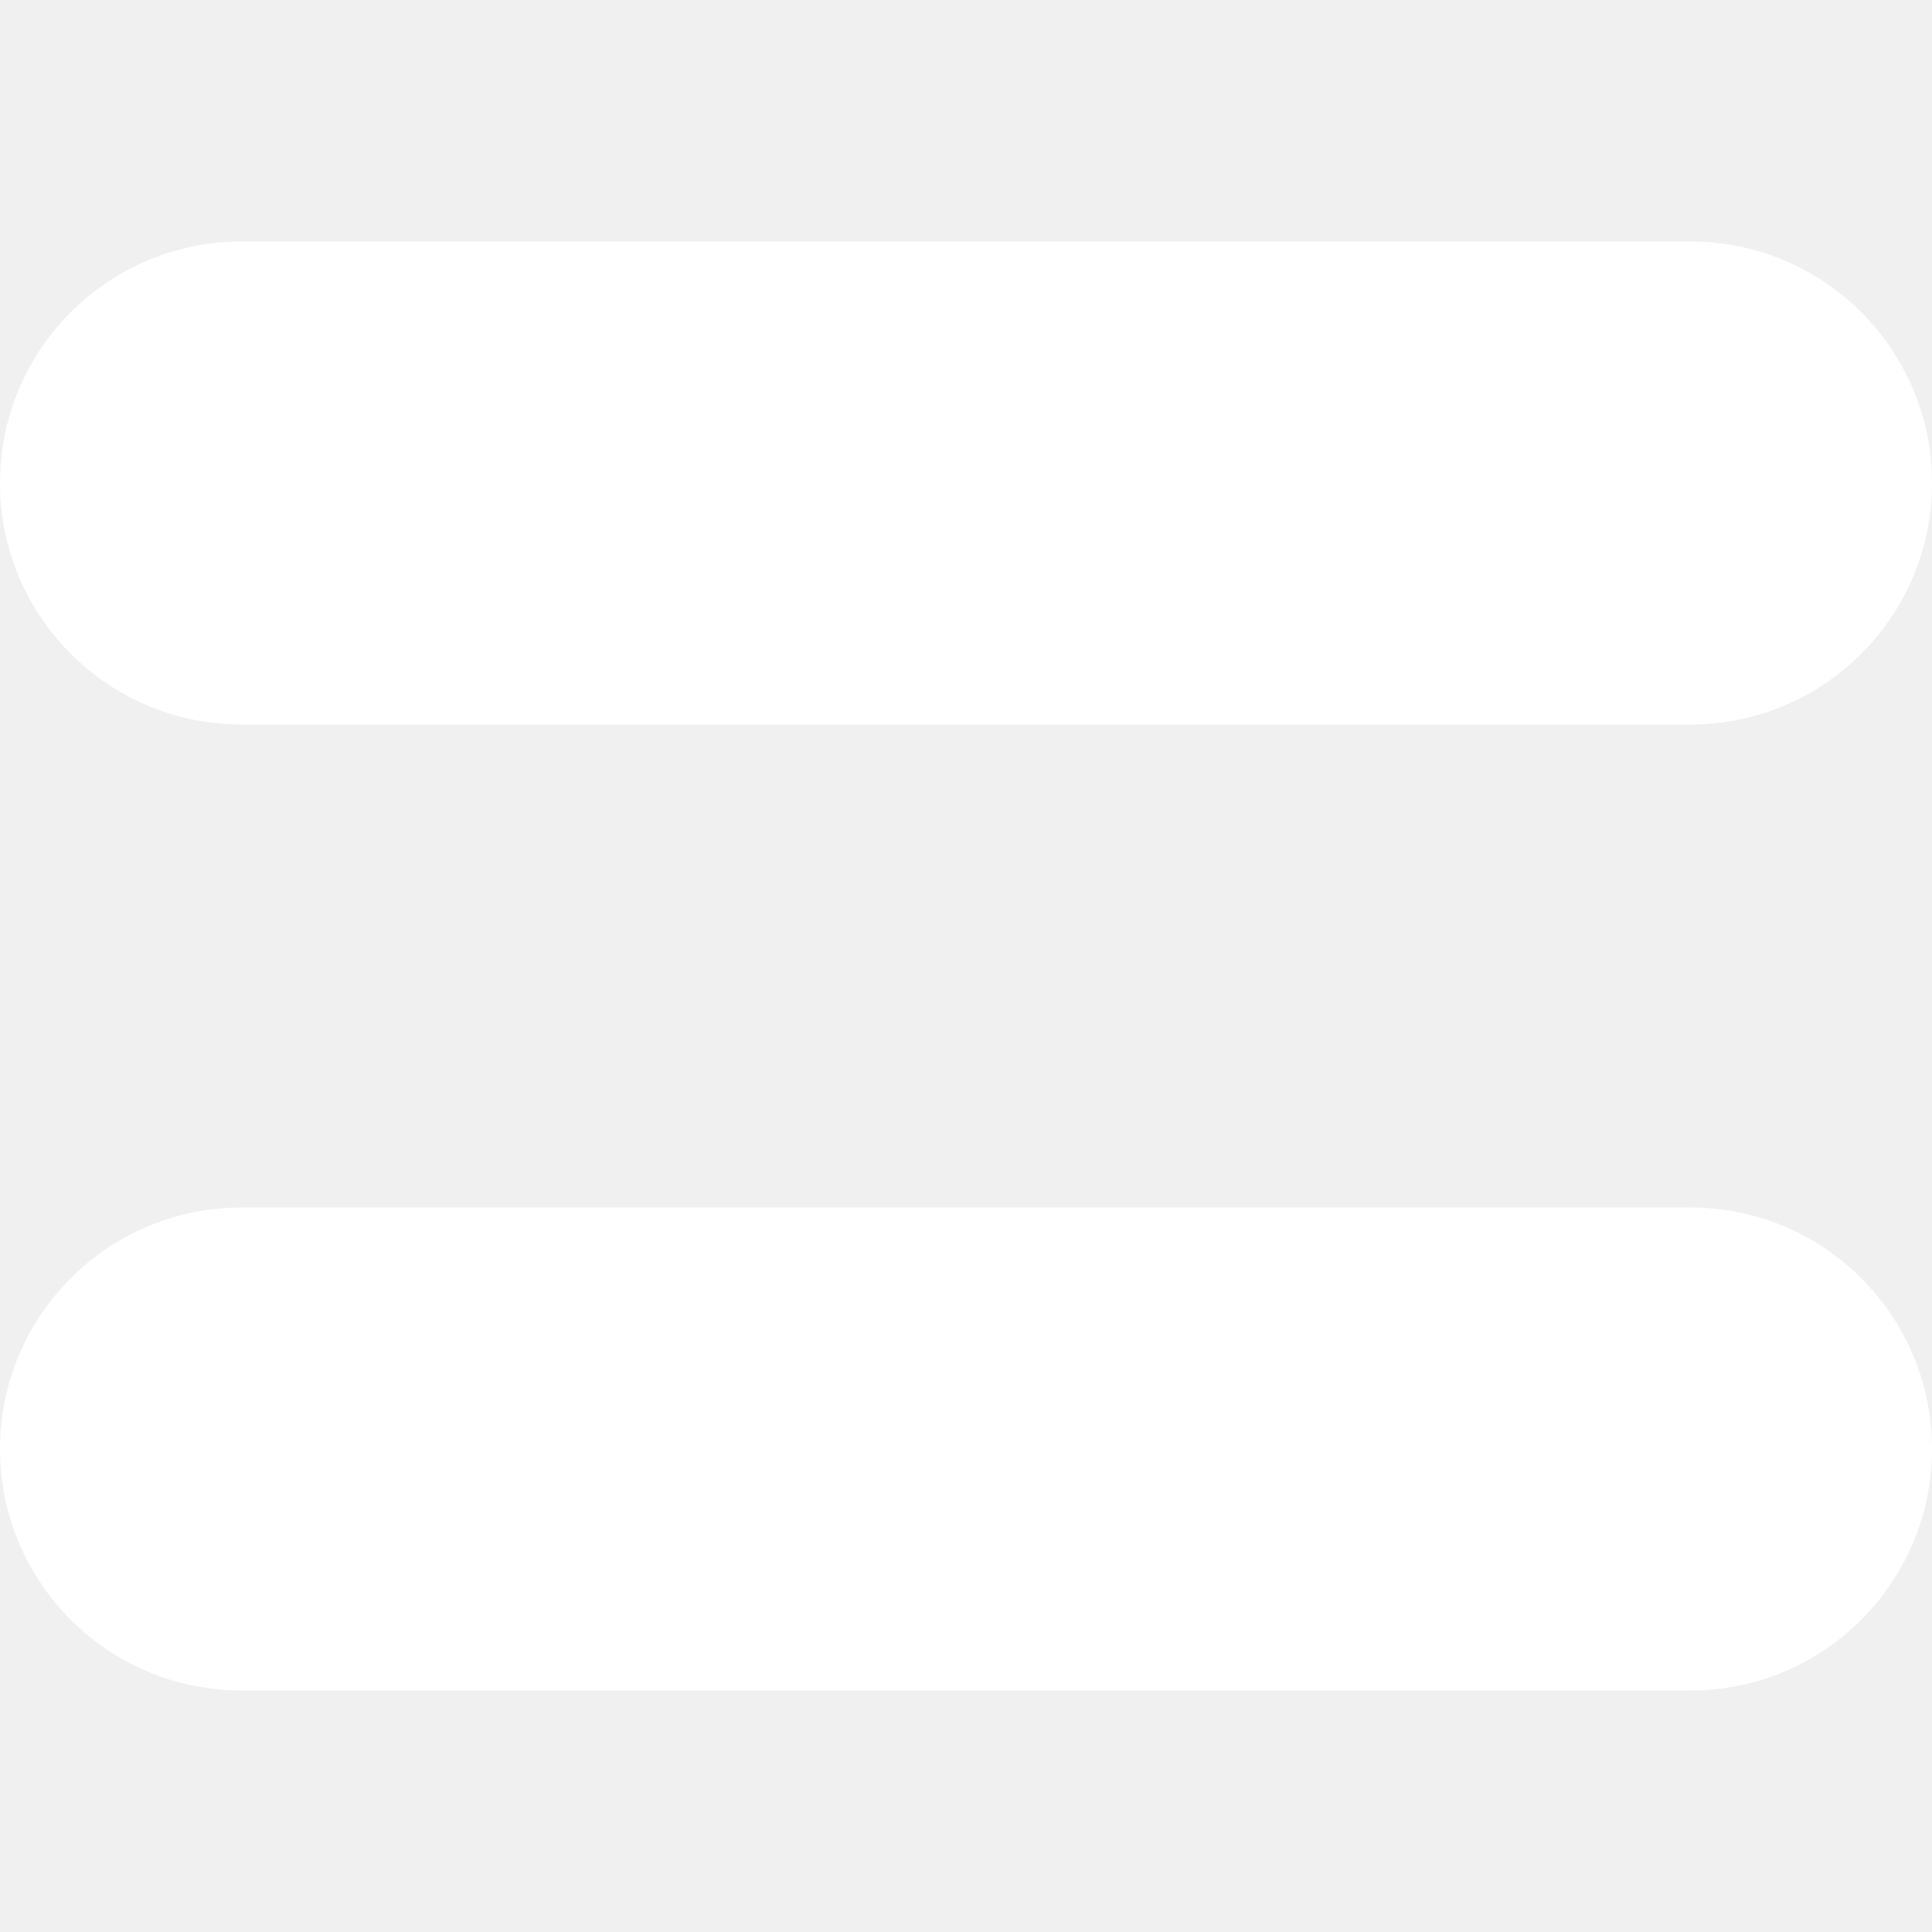
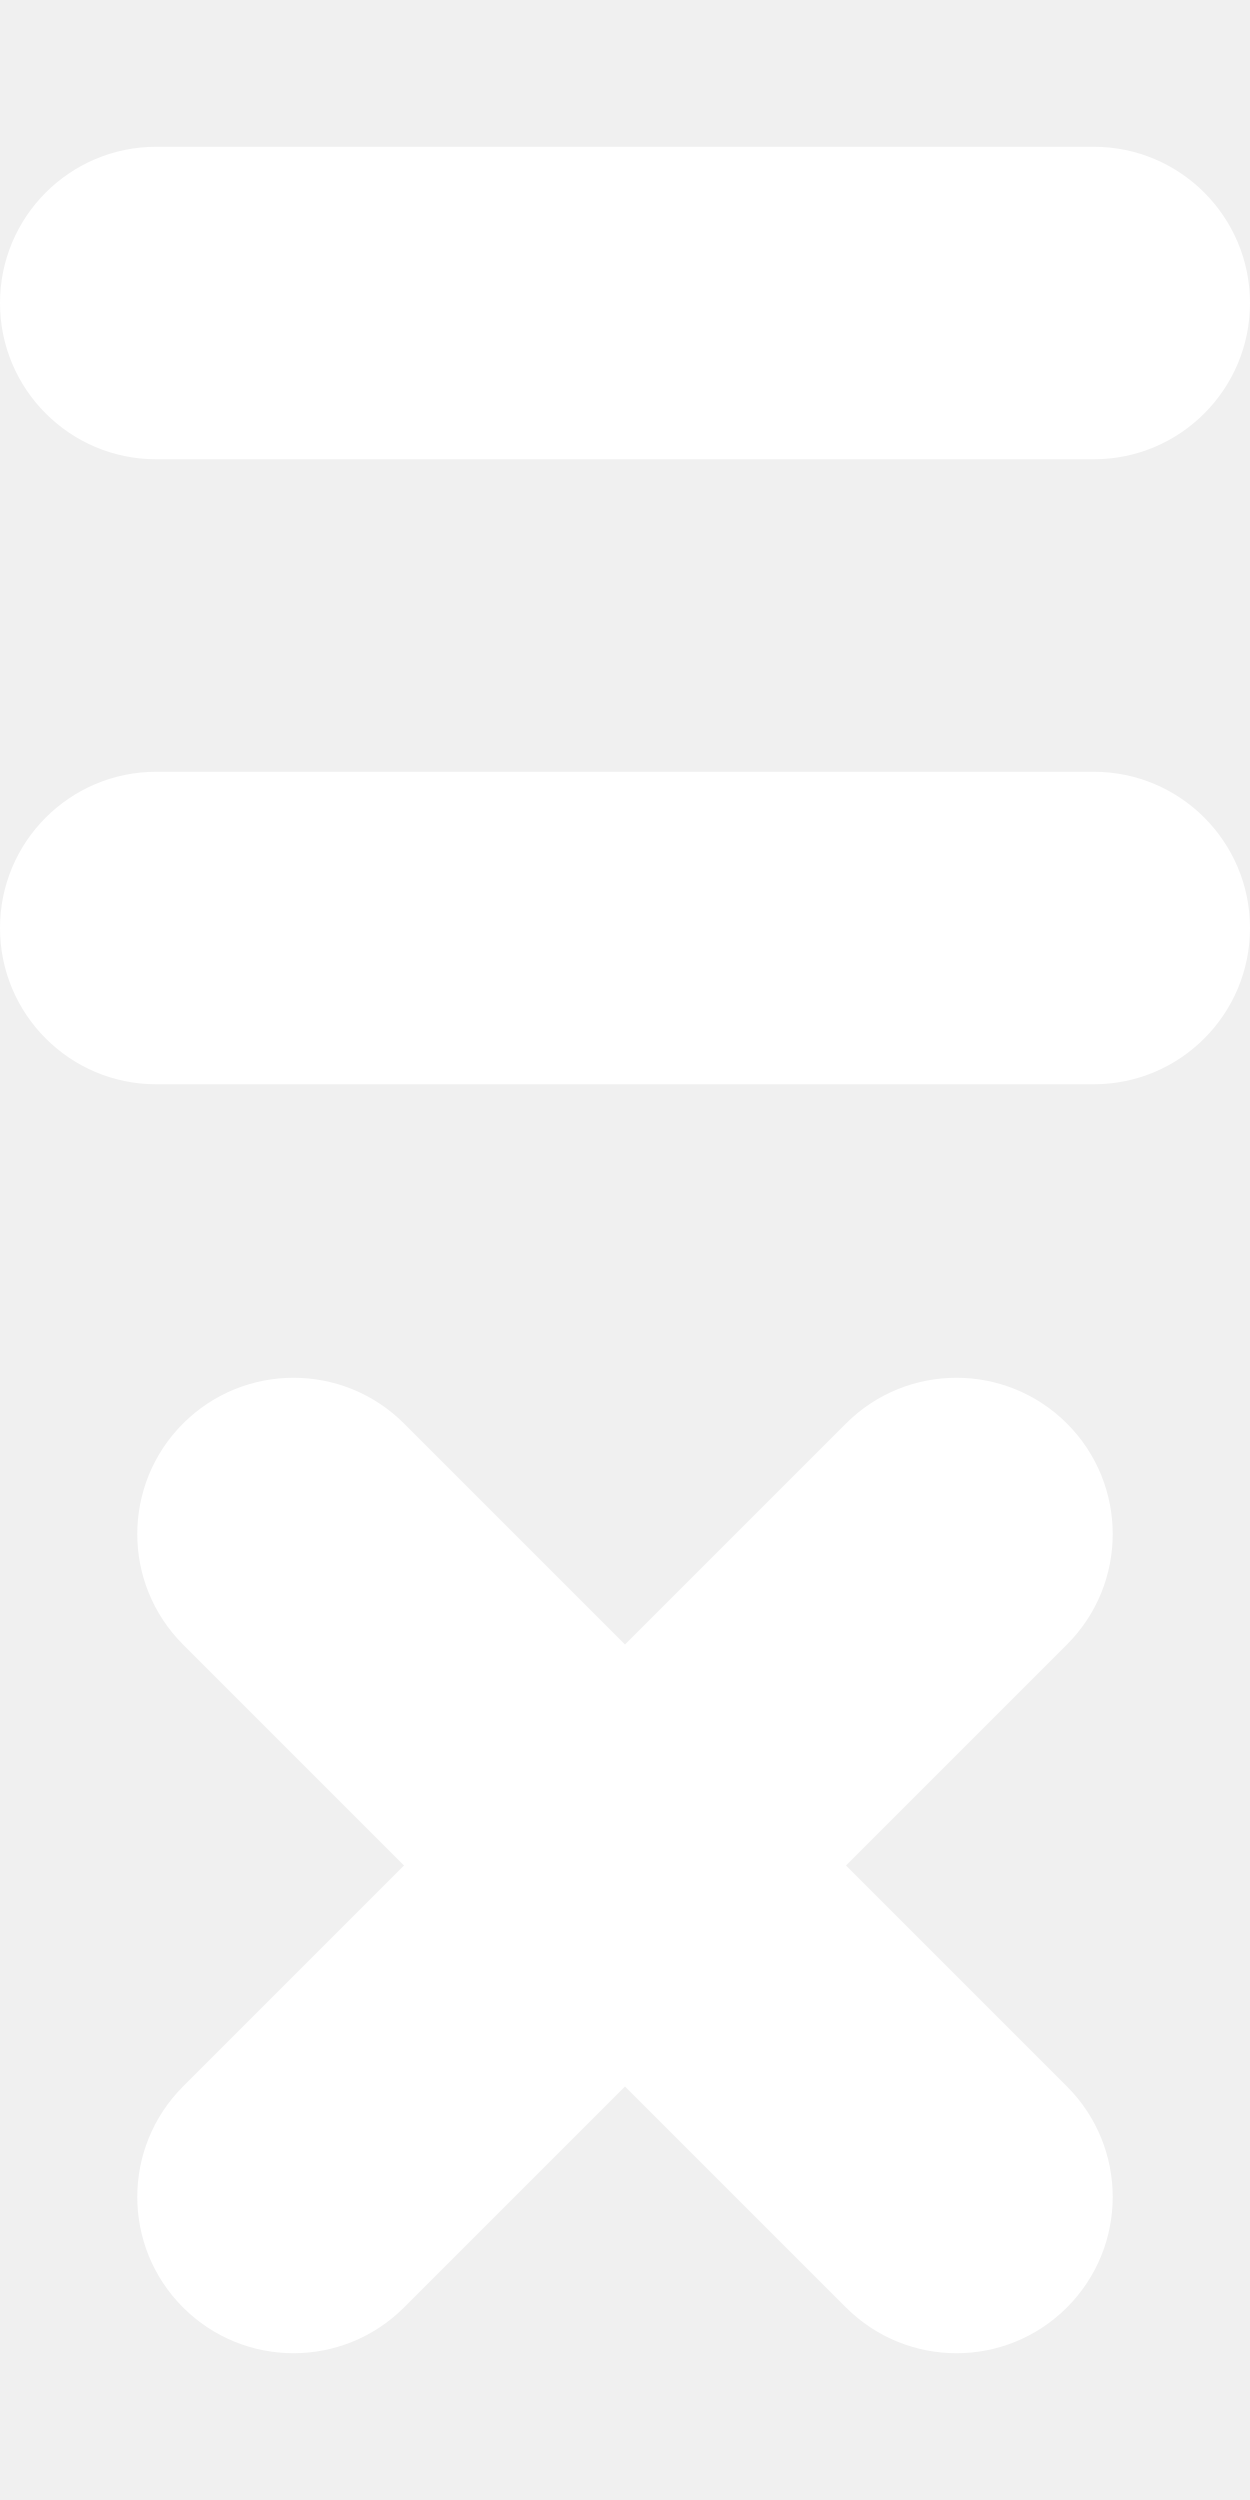
- <svg xmlns="http://www.w3.org/2000/svg" version="1.1" id="Layer_1" x="0px" y="0px" width="50px" height="50px" viewBox="0 0 50 50" enable-background="new 0 0 50 50" xml:space="preserve">
+ <svg xmlns="http://www.w3.org/2000/svg" version="1.1" id="Layer_1" x="0px" y="0px" width="50px" height="100px" viewBox="0 0 50 100" enable-background="new 0 0 50 100" xml:space="preserve">
  <g>
    <g>
-       <path fill="#FFFFFF" d="M43.75,43.75H6.25C2.798,43.75,0,40.952,0,37.5s2.798-6.25,6.25-6.25h37.5c3.452,0,6.25,2.798,6.25,6.25    S47.202,43.75,43.75,43.75z" />
+       <g>
+         <path fill="#FFFFFF" d="M43.75,43.371H6.25c-3.452,0-6.25-2.798-6.25-6.25s2.798-6.25,6.25-6.25h37.5     c3.452,0,6.25,2.798,6.25,6.25S47.202,43.371,43.75,43.371z" />
+       </g>
+       <g>
+         <path fill="#FFFFFF" d="M43.75,18.371H6.25c-3.452,0-6.25-2.798-6.25-6.25s2.798-6.25,6.25-6.25h37.5     c3.452,0,6.25,2.798,6.25,6.25S47.202,18.371,43.75,18.371z" />
+       </g>
    </g>
    <g>
-       <path fill="#FFFFFF" d="M43.75,18.75H6.25C2.798,18.75,0,15.952,0,12.5s2.798-6.25,6.25-6.25h37.5c3.452,0,6.25,2.798,6.25,6.25    S47.202,18.75,43.75,18.75z" />
+       <g>
+         <g>
+           <path fill="#FFFFFF" d="M42.678,65.781L16.161,92.298c-2.441,2.441-6.398,2.441-8.839,0c-2.441-2.441-2.441-6.396,0-8.839      l26.517-26.518c2.44-2.44,6.397-2.44,8.839,0C45.119,59.384,45.119,63.341,42.678,65.781z" />
+         </g>
+       </g>
+       <g>
+         <g>
+           <path fill="#FFFFFF" d="M16.161,56.941l26.517,26.518c2.441,2.44,2.441,6.397,0,8.839c-2.441,2.442-6.396,2.441-8.839,0      L7.322,65.781c-2.441-2.44-2.441-6.396,0-8.84C9.763,54.501,13.72,54.501,16.161,56.941z" />
+         </g>
+       </g>
    </g>
  </g>
</svg>
